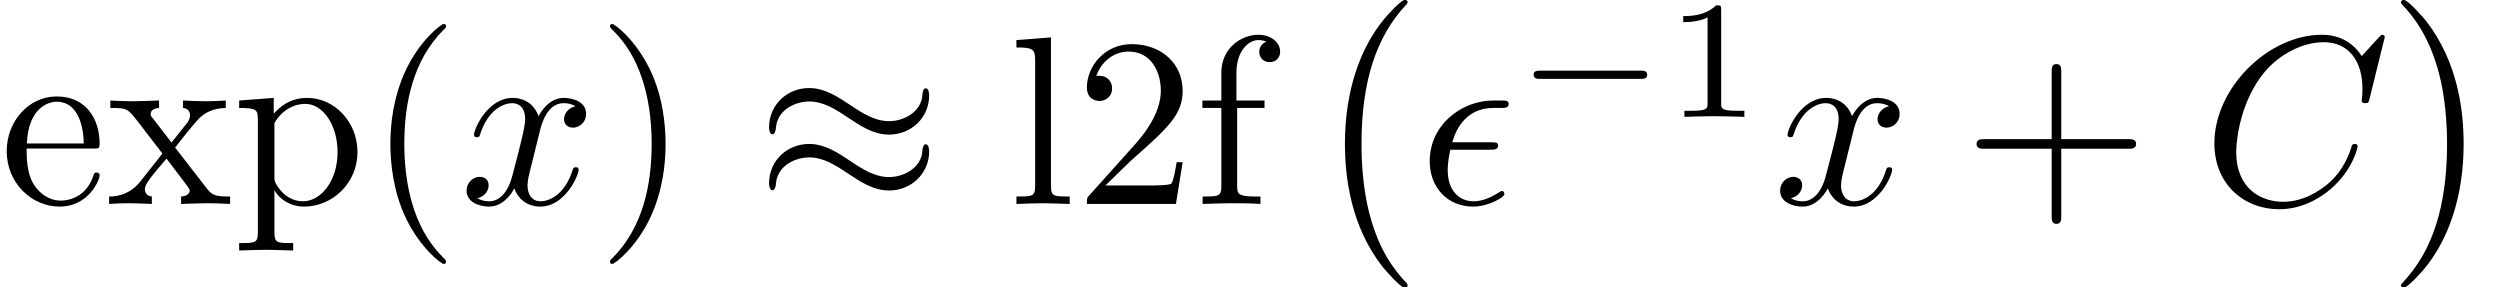
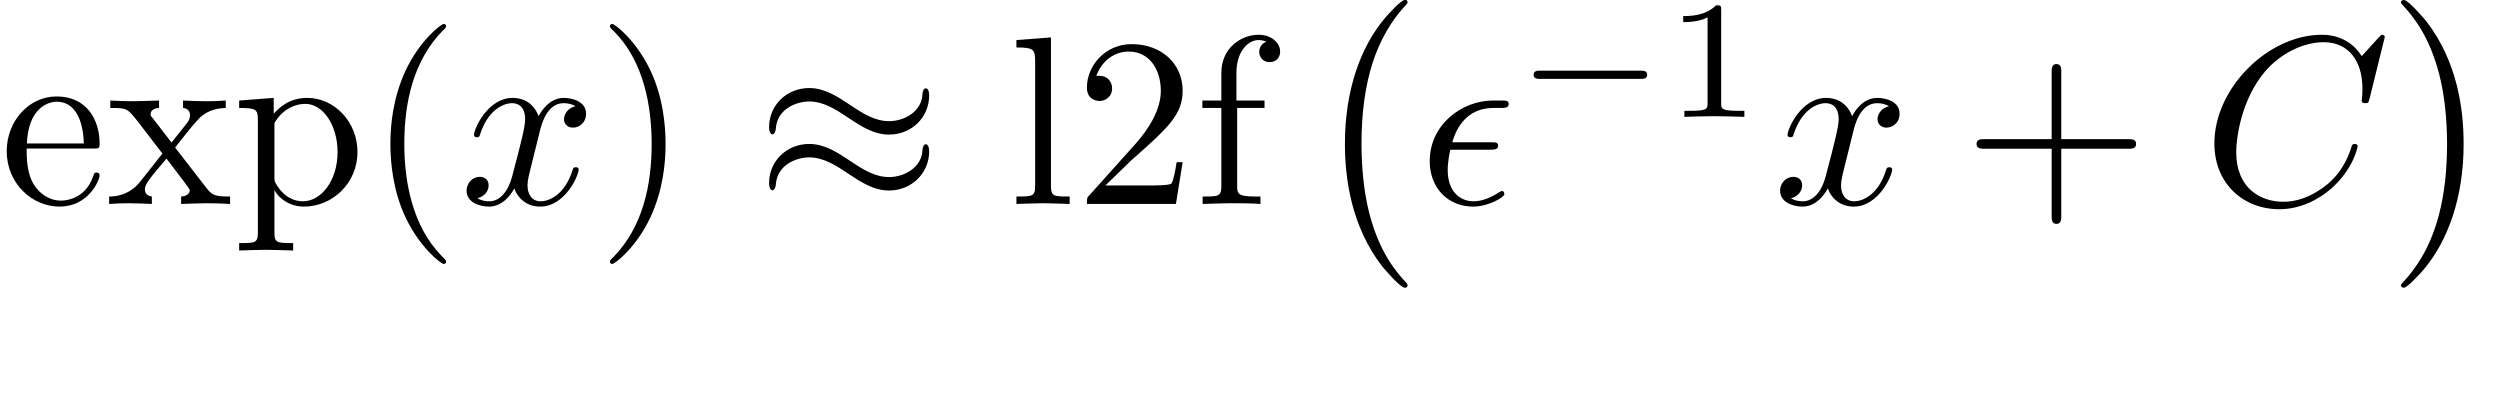
- <svg xmlns="http://www.w3.org/2000/svg" xmlns:xlink="http://www.w3.org/1999/xlink" height="11.911pt" version="1.1" viewBox="81.675 54.298 103.788 11.911" width="103.788pt">
+ <svg xmlns="http://www.w3.org/2000/svg" xmlns:xlink="http://www.w3.org/1999/xlink" height="16.934pt" version="1.1" viewBox="81.675 54.298 103.788 16.934" width="103.788pt">
  <defs>
-     <path d="M7.193 -4.503C7.193 -4.712 7.123 -4.802 7.054 -4.802C7.014 -4.802 6.924 -4.762 6.914 -4.533C6.874 -3.846 6.177 -3.437 5.529 -3.437C4.951 -3.437 4.453 -3.746 3.935 -4.095C3.397 -4.453 2.859 -4.812 2.212 -4.812C1.285 -4.812 0.548 -4.105 0.548 -3.188C0.548 -2.969 0.628 -2.889 0.687 -2.889C0.787 -2.889 0.827 -3.078 0.827 -3.118C0.877 -3.955 1.694 -4.254 2.212 -4.254C2.79 -4.254 3.288 -3.945 3.806 -3.597C4.344 -3.238 4.882 -2.879 5.529 -2.879C6.456 -2.879 7.193 -3.587 7.193 -4.503ZM7.193 -2.172C7.193 -2.461 7.073 -2.481 7.054 -2.481C7.014 -2.481 6.924 -2.431 6.914 -2.212C6.874 -1.524 6.177 -1.116 5.529 -1.116C4.951 -1.116 4.453 -1.425 3.935 -1.773C3.397 -2.132 2.859 -2.491 2.212 -2.491C1.285 -2.491 0.548 -1.783 0.548 -0.867C0.548 -0.648 0.628 -0.568 0.687 -0.568C0.787 -0.568 0.827 -0.757 0.827 -0.797C0.877 -1.634 1.694 -1.933 2.212 -1.933C2.79 -1.933 3.288 -1.624 3.806 -1.275C4.344 -0.917 4.882 -0.558 5.529 -0.558C6.476 -0.558 7.193 -1.295 7.193 -2.172Z" id="g0-25" />
+     <path d="M2.969 -2.252C3.128 -2.252 3.308 -2.252 3.308 -2.421C3.308 -2.56 3.188 -2.56 3.019 -2.56H1.405C1.644 -3.407 2.202 -3.985 3.108 -3.985H3.417C3.587 -3.985 3.746 -3.985 3.746 -4.154C3.746 -4.294 3.616 -4.294 3.447 -4.294H3.098C1.803 -4.294 0.468 -3.298 0.468 -1.773C0.468 -0.677 1.215 0.11 2.271 0.11C2.919 0.11 3.567 -0.289 3.567 -0.399C3.567 -0.428 3.557 -0.538 3.467 -0.538C3.447 -0.538 3.427 -0.538 3.337 -0.478C3.029 -0.279 2.66 -0.11 2.291 -0.11C1.714 -0.11 1.215 -0.528 1.215 -1.405C1.215 -1.753 1.295 -2.132 1.325 -2.252H2.969Z" id="g2-15" />
+     <path d="M7.572 -6.924C7.572 -6.954 7.552 -7.024 7.462 -7.024C7.432 -7.024 7.422 -7.014 7.313 -6.904L6.615 -6.137C6.526 -6.276 6.067 -7.024 4.961 -7.024C2.74 -7.024 0.498 -4.822 0.498 -2.511C0.498 -0.867 1.674 0.219 3.198 0.219C4.065 0.219 4.822 -0.179 5.35 -0.638C6.276 -1.455 6.446 -2.361 6.446 -2.391C6.446 -2.491 6.346 -2.491 6.326 -2.491C6.266 -2.491 6.217 -2.471 6.197 -2.391C6.107 -2.102 5.878 -1.395 5.191 -0.817C4.503 -0.259 3.875 -0.09 3.357 -0.09C2.461 -0.09 1.405 -0.608 1.405 -2.162C1.405 -2.73 1.614 -4.344 2.61 -5.509C3.218 -6.217 4.154 -6.715 5.041 -6.715C6.057 -6.715 6.645 -5.948 6.645 -4.792C6.645 -4.394 6.615 -4.384 6.615 -4.284S6.725 -4.184 6.765 -4.184C6.894 -4.184 6.894 -4.204 6.944 -4.384L7.572 -6.924Z" id="g2-67" />
+     <path d="M3.328 -3.009C3.387 -3.268 3.616 -4.184 4.314 -4.184C4.364 -4.184 4.603 -4.184 4.812 -4.055C4.533 -4.005 4.334 -3.756 4.334 -3.517C4.334 -3.357 4.443 -3.168 4.712 -3.168C4.932 -3.168 5.25 -3.347 5.25 -3.746C5.25 -4.264 4.663 -4.403 4.324 -4.403C3.746 -4.403 3.397 -3.875 3.278 -3.646C3.029 -4.304 2.491 -4.403 2.202 -4.403C1.166 -4.403 0.598 -3.118 0.598 -2.869C0.598 -2.77 0.697 -2.77 0.717 -2.77C0.797 -2.77 0.827 -2.79 0.847 -2.879C1.186 -3.935 1.843 -4.184 2.182 -4.184C2.371 -4.184 2.72 -4.095 2.72 -3.517C2.72 -3.208 2.55 -2.54 2.182 -1.146C2.022 -0.528 1.674 -0.11 1.235 -0.11C1.176 -0.11 0.946 -0.11 0.737 -0.239C0.986 -0.289 1.205 -0.498 1.205 -0.777C1.205 -1.046 0.986 -1.126 0.837 -1.126C0.538 -1.126 0.289 -0.867 0.289 -0.548C0.289 -0.09 0.787 0.11 1.225 0.11C1.883 0.11 2.242 -0.588 2.271 -0.648C2.391 -0.279 2.75 0.11 3.347 0.11C4.374 0.11 4.941 -1.176 4.941 -1.425C4.941 -1.524 4.852 -1.524 4.822 -1.524C4.732 -1.524 4.712 -1.484 4.692 -1.415C4.364 -0.349 3.686 -0.11 3.367 -0.11C2.979 -0.11 2.819 -0.428 2.819 -0.767C2.819 -0.986 2.879 -1.205 2.989 -1.644L3.328 -3.009Z" id="g2-120" />
    <path d="M5.189 -1.576C5.3 -1.576 5.468 -1.576 5.468 -1.743C5.468 -1.918 5.307 -1.918 5.189 -1.918H1.032C0.921 -1.918 0.753 -1.918 0.753 -1.75C0.753 -1.576 0.914 -1.576 1.032 -1.576H5.189Z" id="g1-0" />
+     <path d="M4.115 11.447C4.115 11.407 4.095 11.387 4.075 11.357C3.616 10.869 2.939 10.062 2.521 8.438C2.291 7.532 2.202 6.506 2.202 5.579C2.202 2.959 2.829 1.126 4.025 -0.169C4.115 -0.259 4.115 -0.279 4.115 -0.299C4.115 -0.399 4.035 -0.399 3.995 -0.399C3.846 -0.399 3.308 0.199 3.178 0.349C2.162 1.554 1.514 3.347 1.514 5.569C1.514 6.984 1.763 8.986 3.068 10.67C3.168 10.79 3.816 11.547 3.995 11.547C4.035 11.547 4.115 11.547 4.115 11.447Z" id="g5-0" />
+     <path d="M3.039 5.579C3.039 4.164 2.79 2.162 1.484 0.478C1.385 0.359 0.737 -0.399 0.558 -0.399C0.508 -0.399 0.438 -0.379 0.438 -0.299C0.438 -0.259 0.458 -0.229 0.498 -0.199C0.976 0.319 1.624 1.126 2.032 2.71C2.262 3.616 2.351 4.643 2.351 5.569C2.351 6.575 2.262 7.592 2.002 8.568C1.624 9.963 1.036 10.76 0.528 11.318C0.438 11.407 0.438 11.427 0.438 11.447C0.438 11.527 0.508 11.547 0.558 11.547C0.707 11.547 1.255 10.939 1.375 10.8C2.391 9.594 3.039 7.801 3.039 5.579Z" id="g5-1" />
    <path d="M2.336 -4.435C2.336 -4.624 2.322 -4.631 2.127 -4.631C1.681 -4.191 1.046 -4.184 0.76 -4.184V-3.933C0.928 -3.933 1.388 -3.933 1.771 -4.129V-0.572C1.771 -0.342 1.771 -0.251 1.074 -0.251H0.809V0C0.934 -0.007 1.792 -0.028 2.05 -0.028C2.267 -0.028 3.145 -0.007 3.299 0V-0.251H3.034C2.336 -0.251 2.336 -0.342 2.336 -0.572V-4.435Z" id="g4-49" />
    <path d="M3.298 2.391C3.298 2.361 3.298 2.341 3.128 2.172C1.883 0.917 1.564 -0.966 1.564 -2.491C1.564 -4.224 1.943 -5.958 3.168 -7.203C3.298 -7.323 3.298 -7.342 3.298 -7.372C3.298 -7.442 3.258 -7.472 3.198 -7.472C3.098 -7.472 2.202 -6.795 1.614 -5.529C1.106 -4.433 0.986 -3.328 0.986 -2.491C0.986 -1.714 1.096 -0.508 1.644 0.618C2.242 1.843 3.098 2.491 3.198 2.491C3.258 2.491 3.298 2.461 3.298 2.391Z" id="g3-40" />
    <path d="M2.879 -2.491C2.879 -3.268 2.77 -4.473 2.222 -5.599C1.624 -6.824 0.767 -7.472 0.667 -7.472C0.608 -7.472 0.568 -7.432 0.568 -7.372C0.568 -7.342 0.568 -7.323 0.757 -7.143C1.734 -6.157 2.301 -4.573 2.301 -2.491C2.301 -0.787 1.933 0.966 0.697 2.222C0.568 2.341 0.568 2.361 0.568 2.391C0.568 2.451 0.608 2.491 0.667 2.491C0.767 2.491 1.664 1.813 2.252 0.548C2.76 -0.548 2.879 -1.654 2.879 -2.491Z" id="g3-41" />
    <path d="M4.075 -2.291H6.854C6.994 -2.291 7.183 -2.291 7.183 -2.491S6.994 -2.69 6.854 -2.69H4.075V-5.479C4.075 -5.619 4.075 -5.808 3.875 -5.808S3.676 -5.619 3.676 -5.479V-2.69H0.887C0.747 -2.69 0.558 -2.69 0.558 -2.491S0.747 -2.291 0.887 -2.291H3.676V0.498C3.676 0.638 3.676 0.827 3.875 0.827S4.075 0.638 4.075 0.498V-2.291Z" id="g3-43" />
    <path d="M1.265 -0.767L2.321 -1.793C3.875 -3.168 4.473 -3.706 4.473 -4.702C4.473 -5.838 3.577 -6.635 2.361 -6.635C1.235 -6.635 0.498 -5.719 0.498 -4.832C0.498 -4.274 0.996 -4.274 1.026 -4.274C1.196 -4.274 1.544 -4.394 1.544 -4.802C1.544 -5.061 1.365 -5.32 1.016 -5.32C0.936 -5.32 0.917 -5.32 0.887 -5.31C1.116 -5.958 1.654 -6.326 2.232 -6.326C3.138 -6.326 3.567 -5.519 3.567 -4.702C3.567 -3.905 3.068 -3.118 2.521 -2.501L0.608 -0.369C0.498 -0.259 0.498 -0.239 0.498 0H4.194L4.473 -1.734H4.224C4.174 -1.435 4.105 -0.996 4.005 -0.847C3.935 -0.767 3.278 -0.767 3.059 -0.767H1.265Z" id="g3-50" />
    <path d="M3.318 -0.757C3.357 -0.359 3.626 0.06 4.095 0.06C4.304 0.06 4.912 -0.08 4.912 -0.887V-1.445H4.663V-0.887C4.663 -0.309 4.413 -0.249 4.304 -0.249C3.975 -0.249 3.935 -0.697 3.935 -0.747V-2.74C3.935 -3.158 3.935 -3.547 3.577 -3.915C3.188 -4.304 2.69 -4.463 2.212 -4.463C1.395 -4.463 0.707 -3.995 0.707 -3.337C0.707 -3.039 0.907 -2.869 1.166 -2.869C1.445 -2.869 1.624 -3.068 1.624 -3.328C1.624 -3.447 1.574 -3.776 1.116 -3.786C1.385 -4.135 1.873 -4.244 2.192 -4.244C2.68 -4.244 3.248 -3.856 3.248 -2.969V-2.6C2.74 -2.57 2.042 -2.54 1.415 -2.242C0.667 -1.903 0.418 -1.385 0.418 -0.946C0.418 -0.139 1.385 0.11 2.012 0.11C2.67 0.11 3.128 -0.289 3.318 -0.757ZM3.248 -2.391V-1.395C3.248 -0.448 2.531 -0.11 2.082 -0.11C1.594 -0.11 1.186 -0.458 1.186 -0.956C1.186 -1.504 1.604 -2.331 3.248 -2.391Z" id="g3-97" />
    <path d="M1.116 -2.511C1.176 -3.995 2.012 -4.244 2.351 -4.244C3.377 -4.244 3.477 -2.899 3.477 -2.511H1.116ZM1.106 -2.301H3.885C4.105 -2.301 4.135 -2.301 4.135 -2.511C4.135 -3.497 3.597 -4.463 2.351 -4.463C1.196 -4.463 0.279 -3.437 0.279 -2.192C0.279 -0.857 1.325 0.11 2.471 0.11C3.686 0.11 4.135 -0.996 4.135 -1.186C4.135 -1.285 4.055 -1.305 4.005 -1.305C3.915 -1.305 3.895 -1.245 3.875 -1.166C3.527 -0.139 2.63 -0.139 2.531 -0.139C2.032 -0.139 1.634 -0.438 1.405 -0.807C1.106 -1.285 1.106 -1.943 1.106 -2.301Z" id="g3-101" />
    <path d="M1.743 -4.294V-5.45C1.743 -6.326 2.222 -6.804 2.66 -6.804C2.69 -6.804 2.839 -6.804 2.989 -6.735C2.869 -6.695 2.69 -6.565 2.69 -6.316C2.69 -6.087 2.849 -5.888 3.118 -5.888C3.407 -5.888 3.557 -6.087 3.557 -6.326C3.557 -6.695 3.188 -7.024 2.66 -7.024C1.963 -7.024 1.116 -6.496 1.116 -5.44V-4.294H0.329V-3.985H1.116V-0.757C1.116 -0.309 1.006 -0.309 0.339 -0.309V0C0.727 -0.01 1.196 -0.03 1.474 -0.03C1.873 -0.03 2.341 -0.03 2.74 0V-0.309H2.531C1.793 -0.309 1.773 -0.418 1.773 -0.777V-3.985H2.909V-4.294H1.743Z" id="g3-102" />
    <path d="M1.763 -6.914L0.329 -6.804V-6.496C1.026 -6.496 1.106 -6.426 1.106 -5.938V-0.757C1.106 -0.309 0.996 -0.309 0.329 -0.309V0C0.658 -0.01 1.186 -0.03 1.435 -0.03S2.172 -0.01 2.54 0V-0.309C1.873 -0.309 1.763 -0.309 1.763 -0.757V-6.914Z" id="g3-108" />
    <path d="M1.714 -3.746V-4.403L0.279 -4.294V-3.985C0.986 -3.985 1.056 -3.925 1.056 -3.487V1.176C1.056 1.624 0.946 1.624 0.279 1.624V1.933C0.618 1.923 1.136 1.903 1.395 1.903C1.664 1.903 2.172 1.923 2.521 1.933V1.624C1.853 1.624 1.743 1.624 1.743 1.176V-0.498V-0.588C1.793 -0.428 2.212 0.11 2.969 0.11C4.154 0.11 5.191 -0.867 5.191 -2.152C5.191 -3.417 4.224 -4.403 3.108 -4.403C2.331 -4.403 1.913 -3.965 1.714 -3.746ZM1.743 -1.136V-3.357C2.032 -3.865 2.521 -4.154 3.029 -4.154C3.756 -4.154 4.364 -3.278 4.364 -2.152C4.364 -0.946 3.666 -0.11 2.929 -0.11C2.531 -0.11 2.152 -0.309 1.883 -0.717C1.743 -0.927 1.743 -0.936 1.743 -1.136Z" id="g3-112" />
    <path d="M2.859 -2.341C3.158 -2.72 3.537 -3.208 3.776 -3.467C4.085 -3.826 4.493 -3.975 4.961 -3.985V-4.294C4.702 -4.274 4.403 -4.264 4.144 -4.264C3.846 -4.264 3.318 -4.284 3.188 -4.294V-3.985C3.397 -3.965 3.477 -3.836 3.477 -3.676S3.377 -3.387 3.328 -3.328L2.71 -2.55L1.933 -3.557C1.843 -3.656 1.843 -3.676 1.843 -3.736C1.843 -3.885 1.993 -3.975 2.192 -3.985V-4.294C1.933 -4.284 1.275 -4.264 1.116 -4.264C0.907 -4.264 0.438 -4.274 0.169 -4.294V-3.985C0.867 -3.985 0.877 -3.975 1.345 -3.377L2.331 -2.092L1.395 -0.907C0.917 -0.329 0.329 -0.309 0.12 -0.309V0C0.379 -0.02 0.687 -0.03 0.946 -0.03C1.235 -0.03 1.654 -0.01 1.893 0V-0.309C1.674 -0.339 1.604 -0.468 1.604 -0.618C1.604 -0.837 1.893 -1.166 2.501 -1.883L3.258 -0.887C3.337 -0.777 3.467 -0.618 3.467 -0.558C3.467 -0.468 3.377 -0.319 3.108 -0.309V0C3.407 -0.01 3.965 -0.03 4.184 -0.03C4.453 -0.03 4.842 -0.02 5.141 0V-0.309C4.603 -0.309 4.423 -0.329 4.194 -0.618L2.859 -2.341Z" id="g3-120" />
-     <path d="M2.969 -2.252C3.128 -2.252 3.308 -2.252 3.308 -2.421C3.308 -2.56 3.188 -2.56 3.019 -2.56H1.405C1.644 -3.407 2.202 -3.985 3.108 -3.985H3.417C3.587 -3.985 3.746 -3.985 3.746 -4.154C3.746 -4.294 3.616 -4.294 3.447 -4.294H3.098C1.803 -4.294 0.468 -3.298 0.468 -1.773C0.468 -0.677 1.215 0.11 2.271 0.11C2.919 0.11 3.567 -0.289 3.567 -0.399C3.567 -0.428 3.557 -0.538 3.467 -0.538C3.447 -0.538 3.427 -0.538 3.337 -0.478C3.029 -0.279 2.66 -0.11 2.291 -0.11C1.714 -0.11 1.215 -0.528 1.215 -1.405C1.215 -1.753 1.295 -2.132 1.325 -2.252H2.969Z" id="g2-15" />
-     <path d="M7.572 -6.924C7.572 -6.954 7.552 -7.024 7.462 -7.024C7.432 -7.024 7.422 -7.014 7.313 -6.904L6.615 -6.137C6.526 -6.276 6.067 -7.024 4.961 -7.024C2.74 -7.024 0.498 -4.822 0.498 -2.511C0.498 -0.867 1.674 0.219 3.198 0.219C4.065 0.219 4.822 -0.179 5.35 -0.638C6.276 -1.455 6.446 -2.361 6.446 -2.391C6.446 -2.491 6.346 -2.491 6.326 -2.491C6.266 -2.491 6.217 -2.471 6.197 -2.391C6.107 -2.102 5.878 -1.395 5.191 -0.817C4.503 -0.259 3.875 -0.09 3.357 -0.09C2.461 -0.09 1.405 -0.608 1.405 -2.162C1.405 -2.73 1.614 -4.344 2.61 -5.509C3.218 -6.217 4.154 -6.715 5.041 -6.715C6.057 -6.715 6.645 -5.948 6.645 -4.792C6.645 -4.394 6.615 -4.384 6.615 -4.284S6.725 -4.184 6.765 -4.184C6.894 -4.184 6.894 -4.204 6.944 -4.384L7.572 -6.924Z" id="g2-67" />
-     <path d="M3.328 -3.009C3.387 -3.268 3.616 -4.184 4.314 -4.184C4.364 -4.184 4.603 -4.184 4.812 -4.055C4.533 -4.005 4.334 -3.756 4.334 -3.517C4.334 -3.357 4.443 -3.168 4.712 -3.168C4.932 -3.168 5.25 -3.347 5.25 -3.746C5.25 -4.264 4.663 -4.403 4.324 -4.403C3.746 -4.403 3.397 -3.875 3.278 -3.646C3.029 -4.304 2.491 -4.403 2.202 -4.403C1.166 -4.403 0.598 -3.118 0.598 -2.869C0.598 -2.77 0.697 -2.77 0.717 -2.77C0.797 -2.77 0.827 -2.79 0.847 -2.879C1.186 -3.935 1.843 -4.184 2.182 -4.184C2.371 -4.184 2.72 -4.095 2.72 -3.517C2.72 -3.208 2.55 -2.54 2.182 -1.146C2.022 -0.528 1.674 -0.11 1.235 -0.11C1.176 -0.11 0.946 -0.11 0.737 -0.239C0.986 -0.289 1.205 -0.498 1.205 -0.777C1.205 -1.046 0.986 -1.126 0.837 -1.126C0.538 -1.126 0.289 -0.867 0.289 -0.548C0.289 -0.09 0.787 0.11 1.225 0.11C1.883 0.11 2.242 -0.588 2.271 -0.648C2.391 -0.279 2.75 0.11 3.347 0.11C4.374 0.11 4.941 -1.176 4.941 -1.425C4.941 -1.524 4.852 -1.524 4.822 -1.524C4.732 -1.524 4.712 -1.484 4.692 -1.415C4.364 -0.349 3.686 -0.11 3.367 -0.11C2.979 -0.11 2.819 -0.428 2.819 -0.767C2.819 -0.986 2.879 -1.205 2.989 -1.644L3.328 -3.009Z" id="g2-120" />
-     <path d="M4.115 11.447C4.115 11.407 4.095 11.387 4.075 11.357C3.616 10.869 2.939 10.062 2.521 8.438C2.291 7.532 2.202 6.506 2.202 5.579C2.202 2.959 2.829 1.126 4.025 -0.169C4.115 -0.259 4.115 -0.279 4.115 -0.299C4.115 -0.399 4.035 -0.399 3.995 -0.399C3.846 -0.399 3.308 0.199 3.178 0.349C2.162 1.554 1.514 3.347 1.514 5.569C1.514 6.984 1.763 8.986 3.068 10.67C3.168 10.79 3.816 11.547 3.995 11.547C4.035 11.547 4.115 11.547 4.115 11.447Z" id="g5-0" />
-     <path d="M3.039 5.579C3.039 4.164 2.79 2.162 1.484 0.478C1.385 0.359 0.737 -0.399 0.558 -0.399C0.508 -0.399 0.438 -0.379 0.438 -0.299C0.438 -0.259 0.458 -0.229 0.498 -0.199C0.976 0.319 1.624 1.126 2.032 2.71C2.262 3.616 2.351 4.643 2.351 5.569C2.351 6.575 2.262 7.592 2.002 8.568C1.624 9.963 1.036 10.76 0.528 11.318C0.438 11.407 0.438 11.427 0.438 11.447C0.438 11.527 0.508 11.547 0.558 11.547C0.707 11.547 1.255 10.939 1.375 10.8C2.391 9.594 3.039 7.801 3.039 5.579Z" id="g5-1" />
+     <path d="M7.193 -4.503C7.193 -4.712 7.123 -4.802 7.054 -4.802C7.014 -4.802 6.924 -4.762 6.914 -4.533C6.874 -3.846 6.177 -3.437 5.529 -3.437C4.951 -3.437 4.453 -3.746 3.935 -4.095C3.397 -4.453 2.859 -4.812 2.212 -4.812C1.285 -4.812 0.548 -4.105 0.548 -3.188C0.548 -2.969 0.628 -2.889 0.687 -2.889C0.787 -2.889 0.827 -3.078 0.827 -3.118C0.877 -3.955 1.694 -4.254 2.212 -4.254C2.79 -4.254 3.288 -3.945 3.806 -3.597C4.344 -3.238 4.882 -2.879 5.529 -2.879C6.456 -2.879 7.193 -3.587 7.193 -4.503ZM7.193 -2.172C7.193 -2.461 7.073 -2.481 7.054 -2.481C7.014 -2.481 6.924 -2.431 6.914 -2.212C6.874 -1.524 6.177 -1.116 5.529 -1.116C4.951 -1.116 4.453 -1.425 3.935 -1.773C3.397 -2.132 2.859 -2.491 2.212 -2.491C1.285 -2.491 0.548 -1.783 0.548 -0.867C0.548 -0.648 0.628 -0.568 0.687 -0.568C0.787 -0.568 0.827 -0.757 0.827 -0.797C0.877 -1.634 1.694 -1.933 2.212 -1.933C2.79 -1.933 3.288 -1.624 3.806 -1.275C4.344 -0.917 4.882 -0.558 5.529 -0.558C6.476 -0.558 7.193 -1.295 7.193 -2.172Z" id="g0-25" />
  </defs>
  <g id="page1">
-     <use x="76.712" y="62.765" xlink:href="#g3-97" />
    <use x="81.675" y="62.765" xlink:href="#g3-101" />
    <use x="86.086" y="62.765" xlink:href="#g3-120" />
    <use x="91.325" y="62.765" xlink:href="#g3-112" />
    <use x="96.896" y="62.765" xlink:href="#g3-40" />
    <use x="100.756" y="62.765" xlink:href="#g2-120" />
    <use x="106.428" y="62.765" xlink:href="#g3-41" />
    <use x="113.056" y="62.765" xlink:href="#g0-25" />
    <use x="123.543" y="62.765" xlink:href="#g3-108" />
    <use x="126.3" y="62.765" xlink:href="#g3-50" />
    <use x="131.263" y="62.765" xlink:href="#g3-102" />
    <use x="135.996" y="54.695" xlink:href="#g5-0" />
    <use x="140.562" y="62.765" xlink:href="#g2-15" />
    <use x="144.591" y="59.149" xlink:href="#g1-0" />
    <use x="150.794" y="59.149" xlink:href="#g4-49" />
    <use x="155.287" y="62.765" xlink:href="#g2-120" />
    <use x="163.174" y="62.765" xlink:href="#g3-43" />
    <use x="173.107" y="62.765" xlink:href="#g2-67" />
    <use x="180.914" y="54.695" xlink:href="#g5-1" />
  </g>
</svg>
